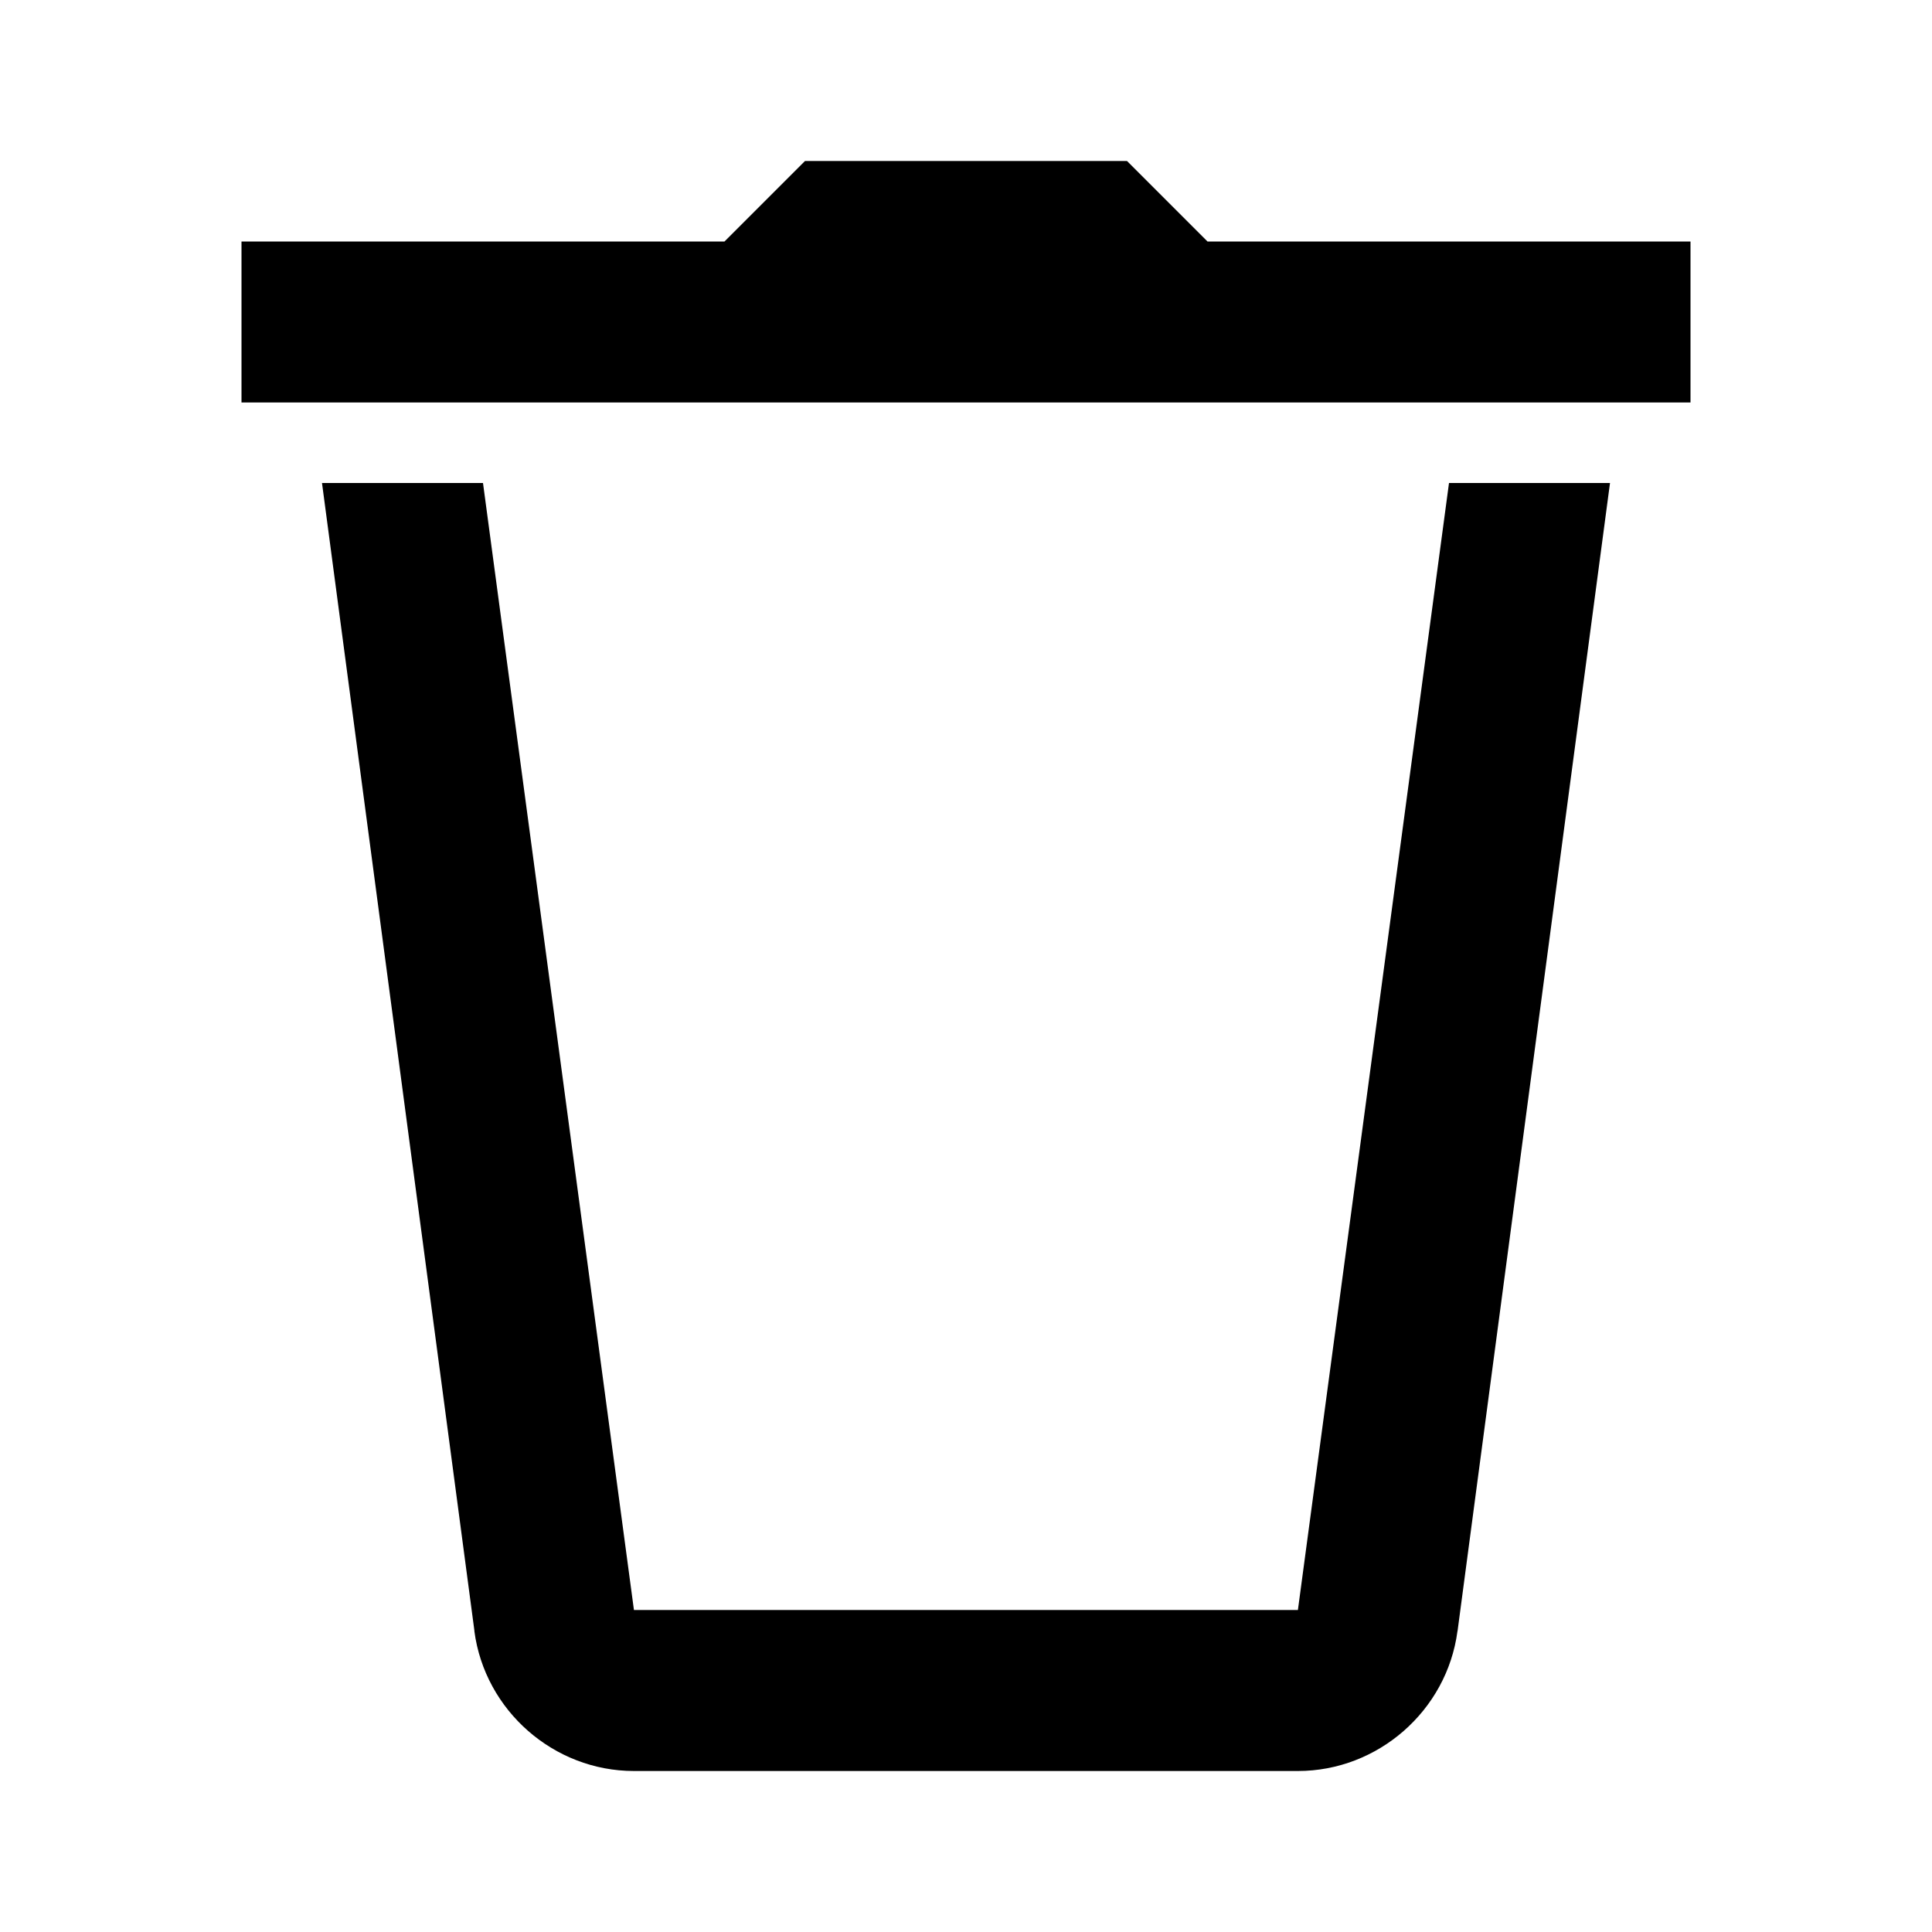
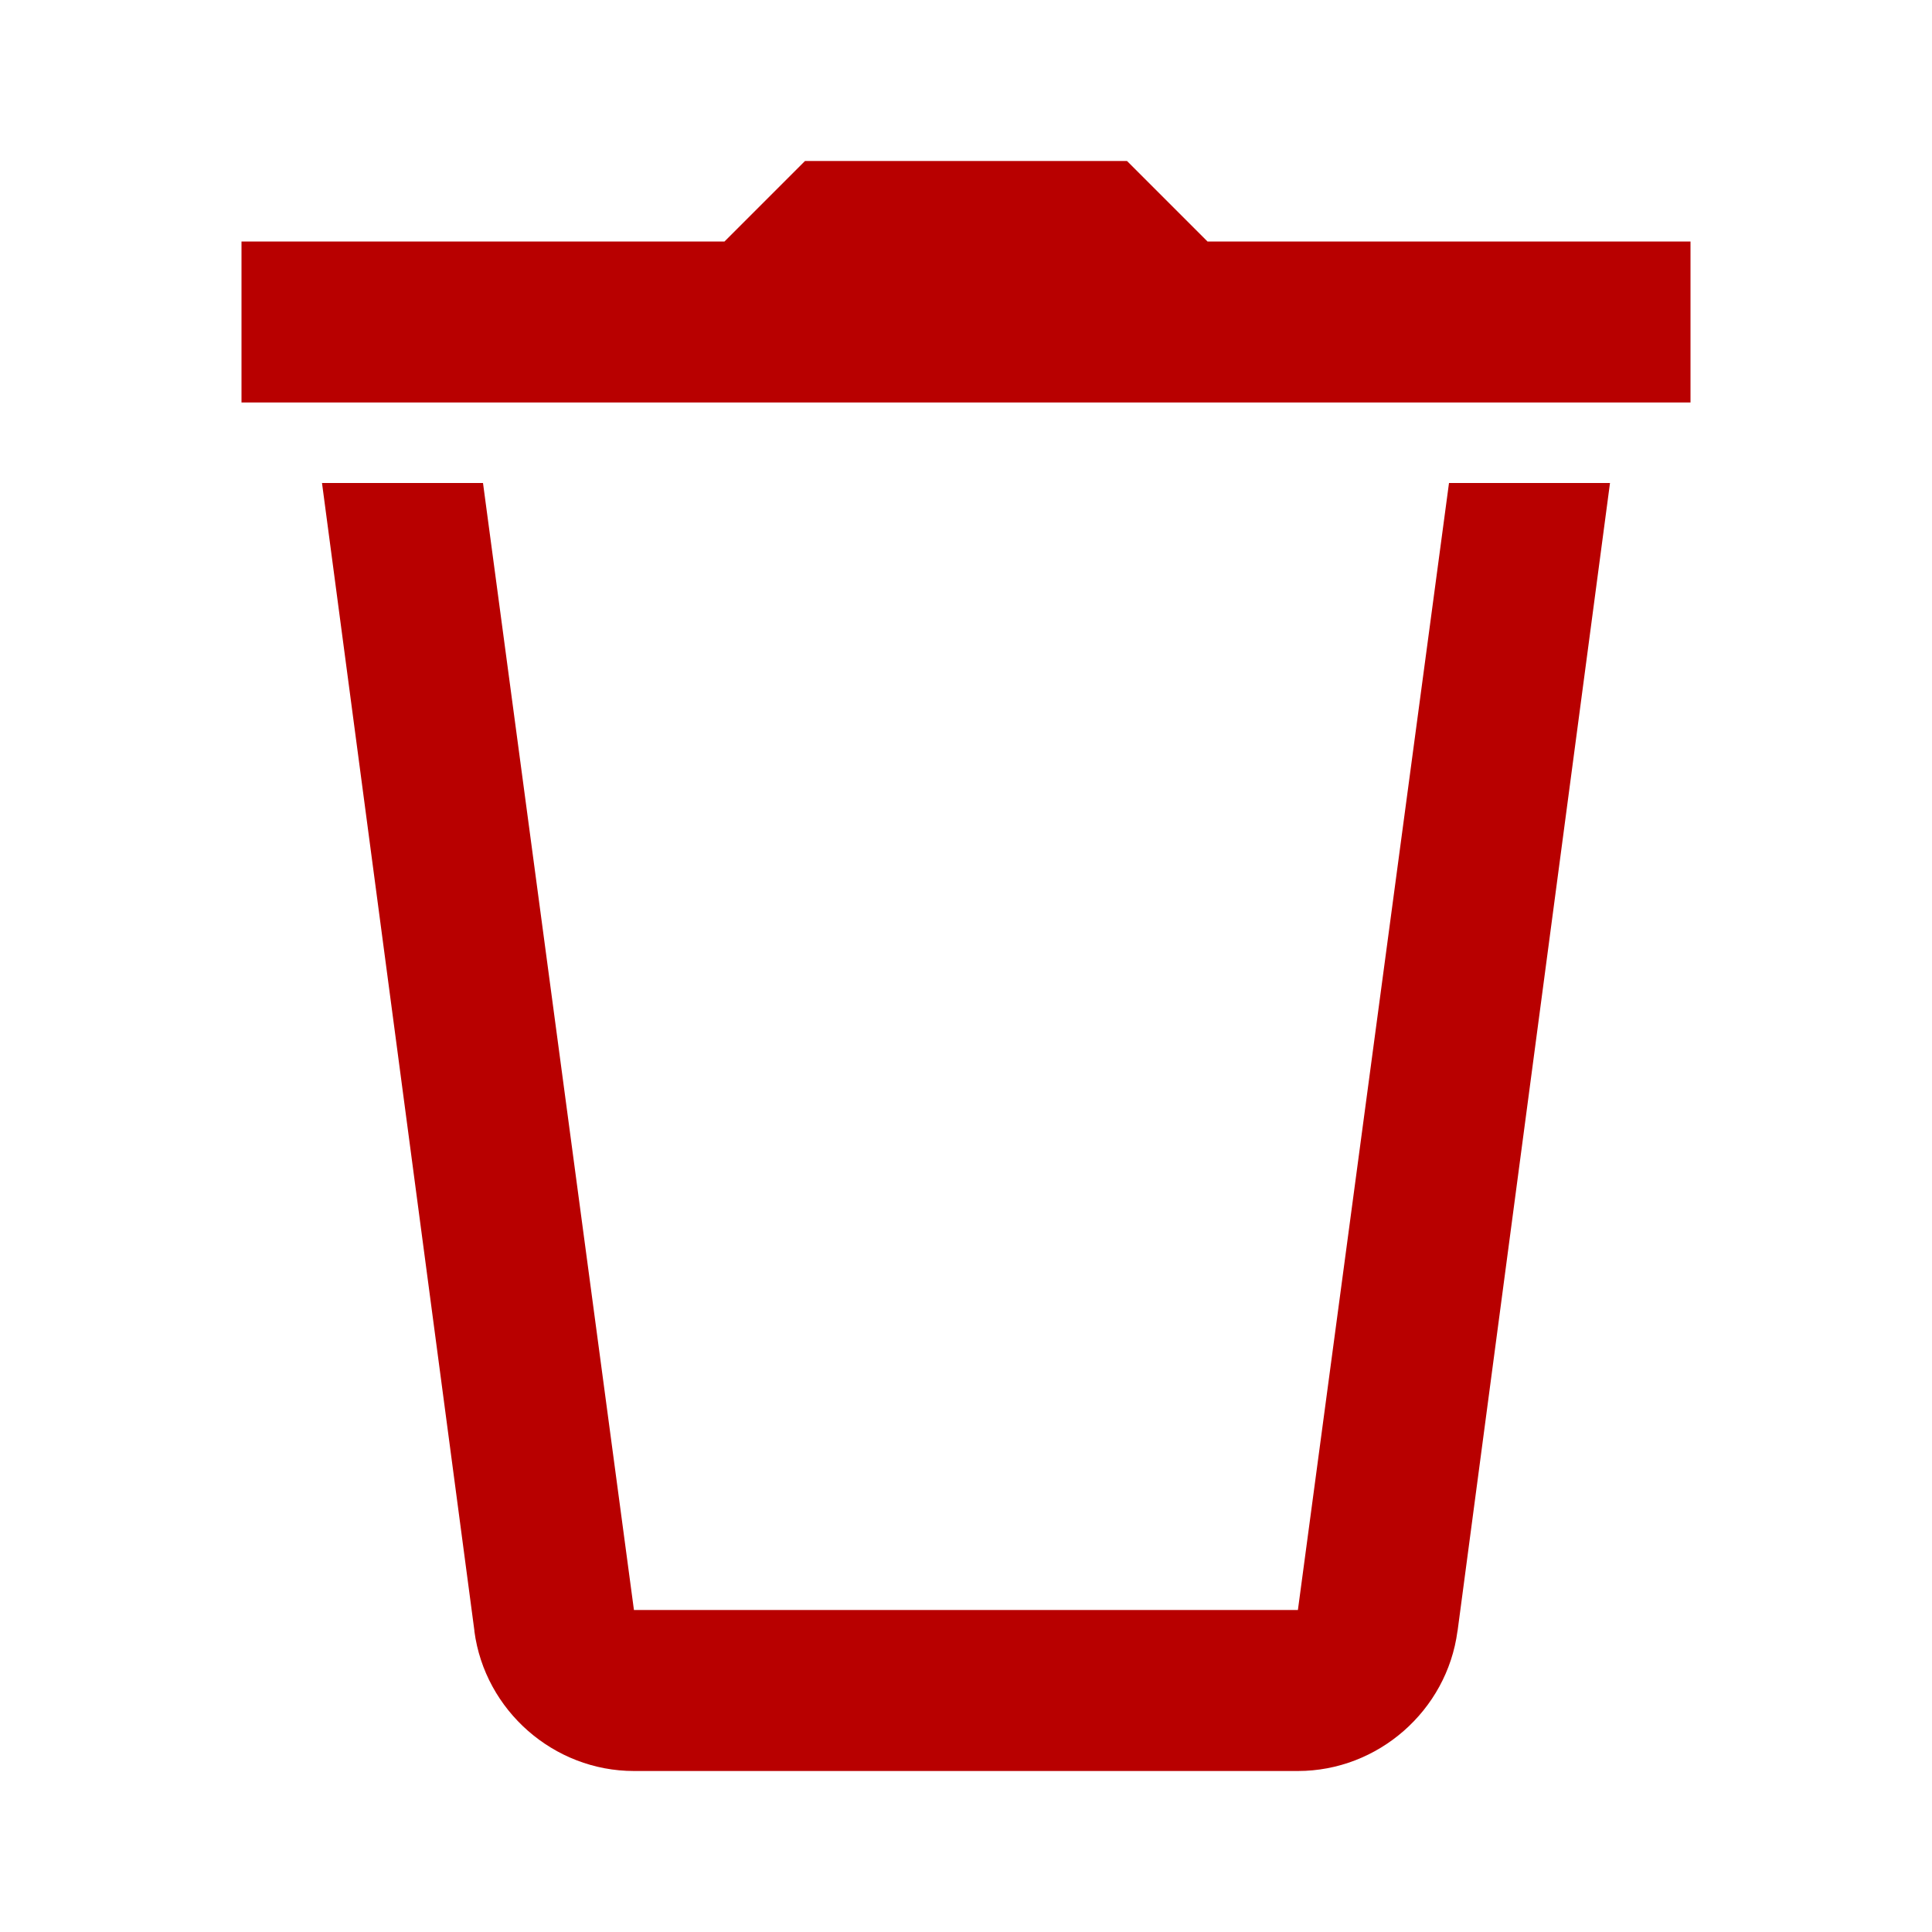
<svg xmlns="http://www.w3.org/2000/svg" width="24" height="24" viewBox="0 0 24 24" fill="none">
  <g id="bin">
-     <path id="bin__base" d="M4 6L5.893 20.256V20.264C6.024 21.25 6.88 22 7.875 22H16.123C17.118 22 17.974 21.25 18.105 20.264L18.107 20.256L20 6H18L16.123 20H7.875L6 6H4Z" fill="black" />
-     <path id="bin__lid" d="M10 2L9 3H3V5H21V3H15L14 2H10Z" fill="black" />
+     <path style="fill: rgb(184, 0, 0)" id="bin__base" d="M4 6L5.893 20.256V20.264C6.024 21.25 6.88 22 7.875 22H16.123C17.118 22 17.974 21.25 18.105 20.264L18.107 20.256L20 6H18L16.123 20H7.875L6 6H4Z" fill="black" />
+     <path style="fill: rgb(184, 0, 0)" id="bin__lid" d="M10 2L9 3H3V5H21V3H15L14 2H10Z" fill="black" />
  </g>
</svg>
